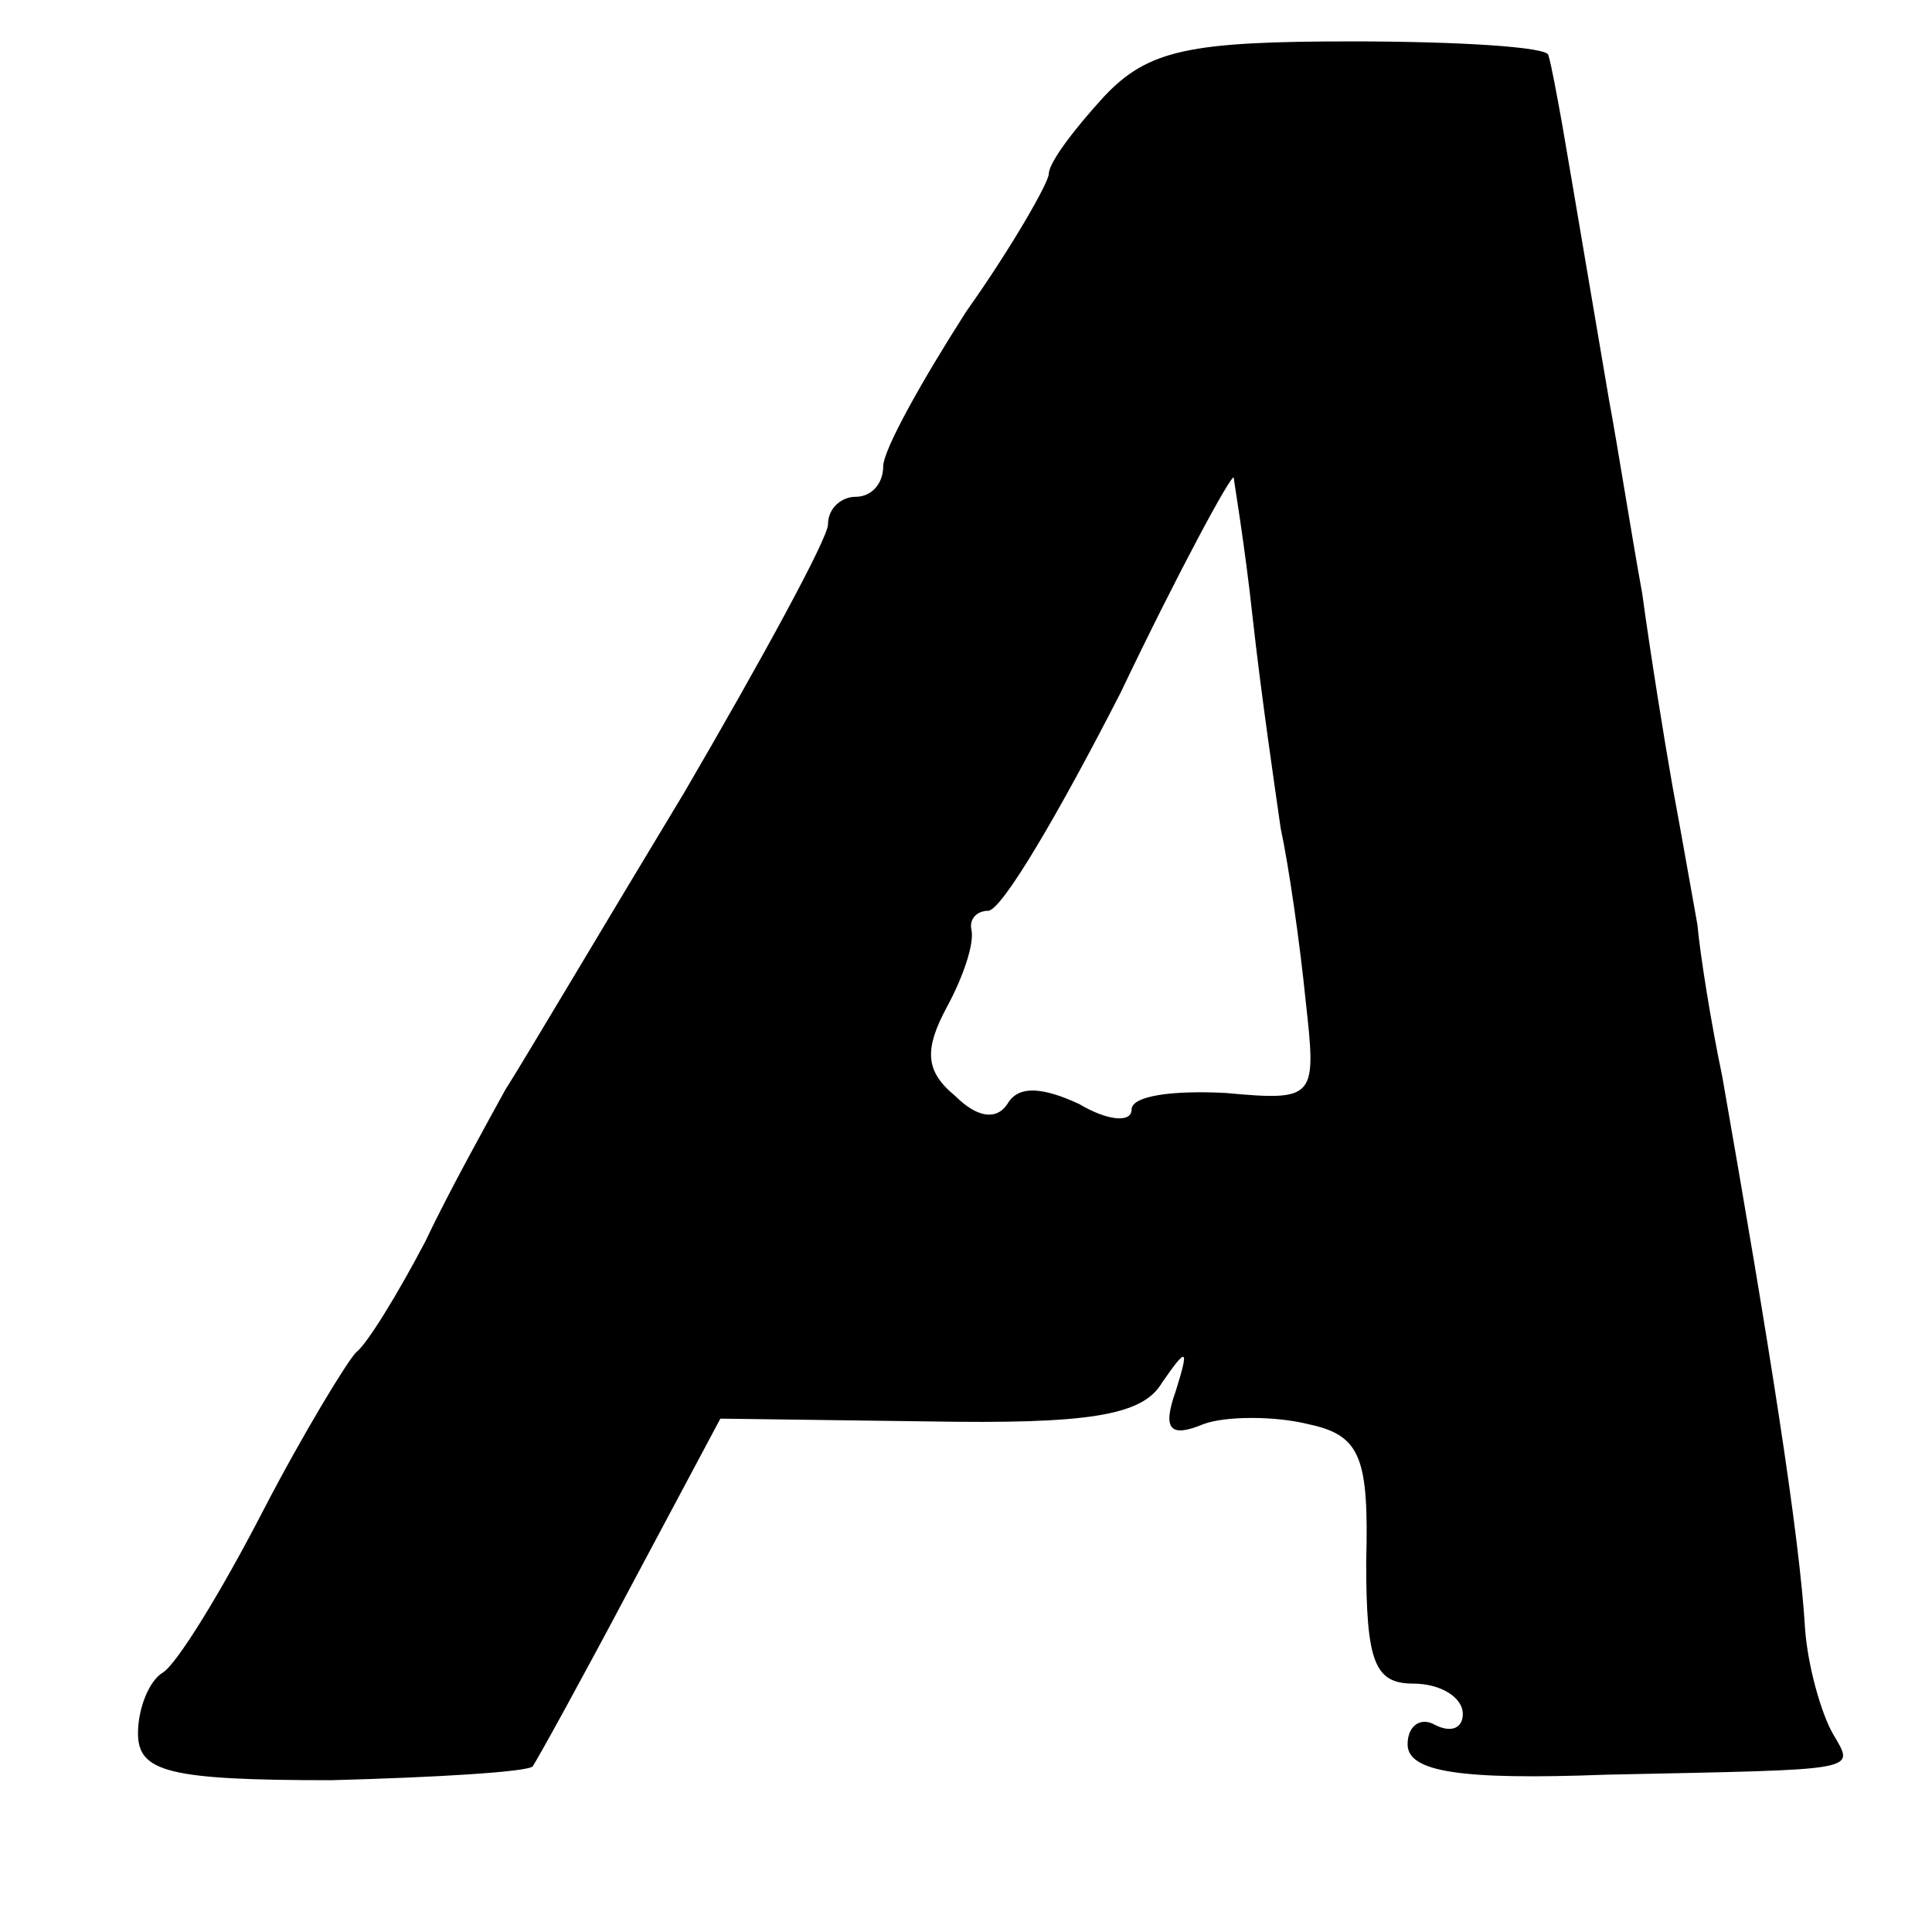
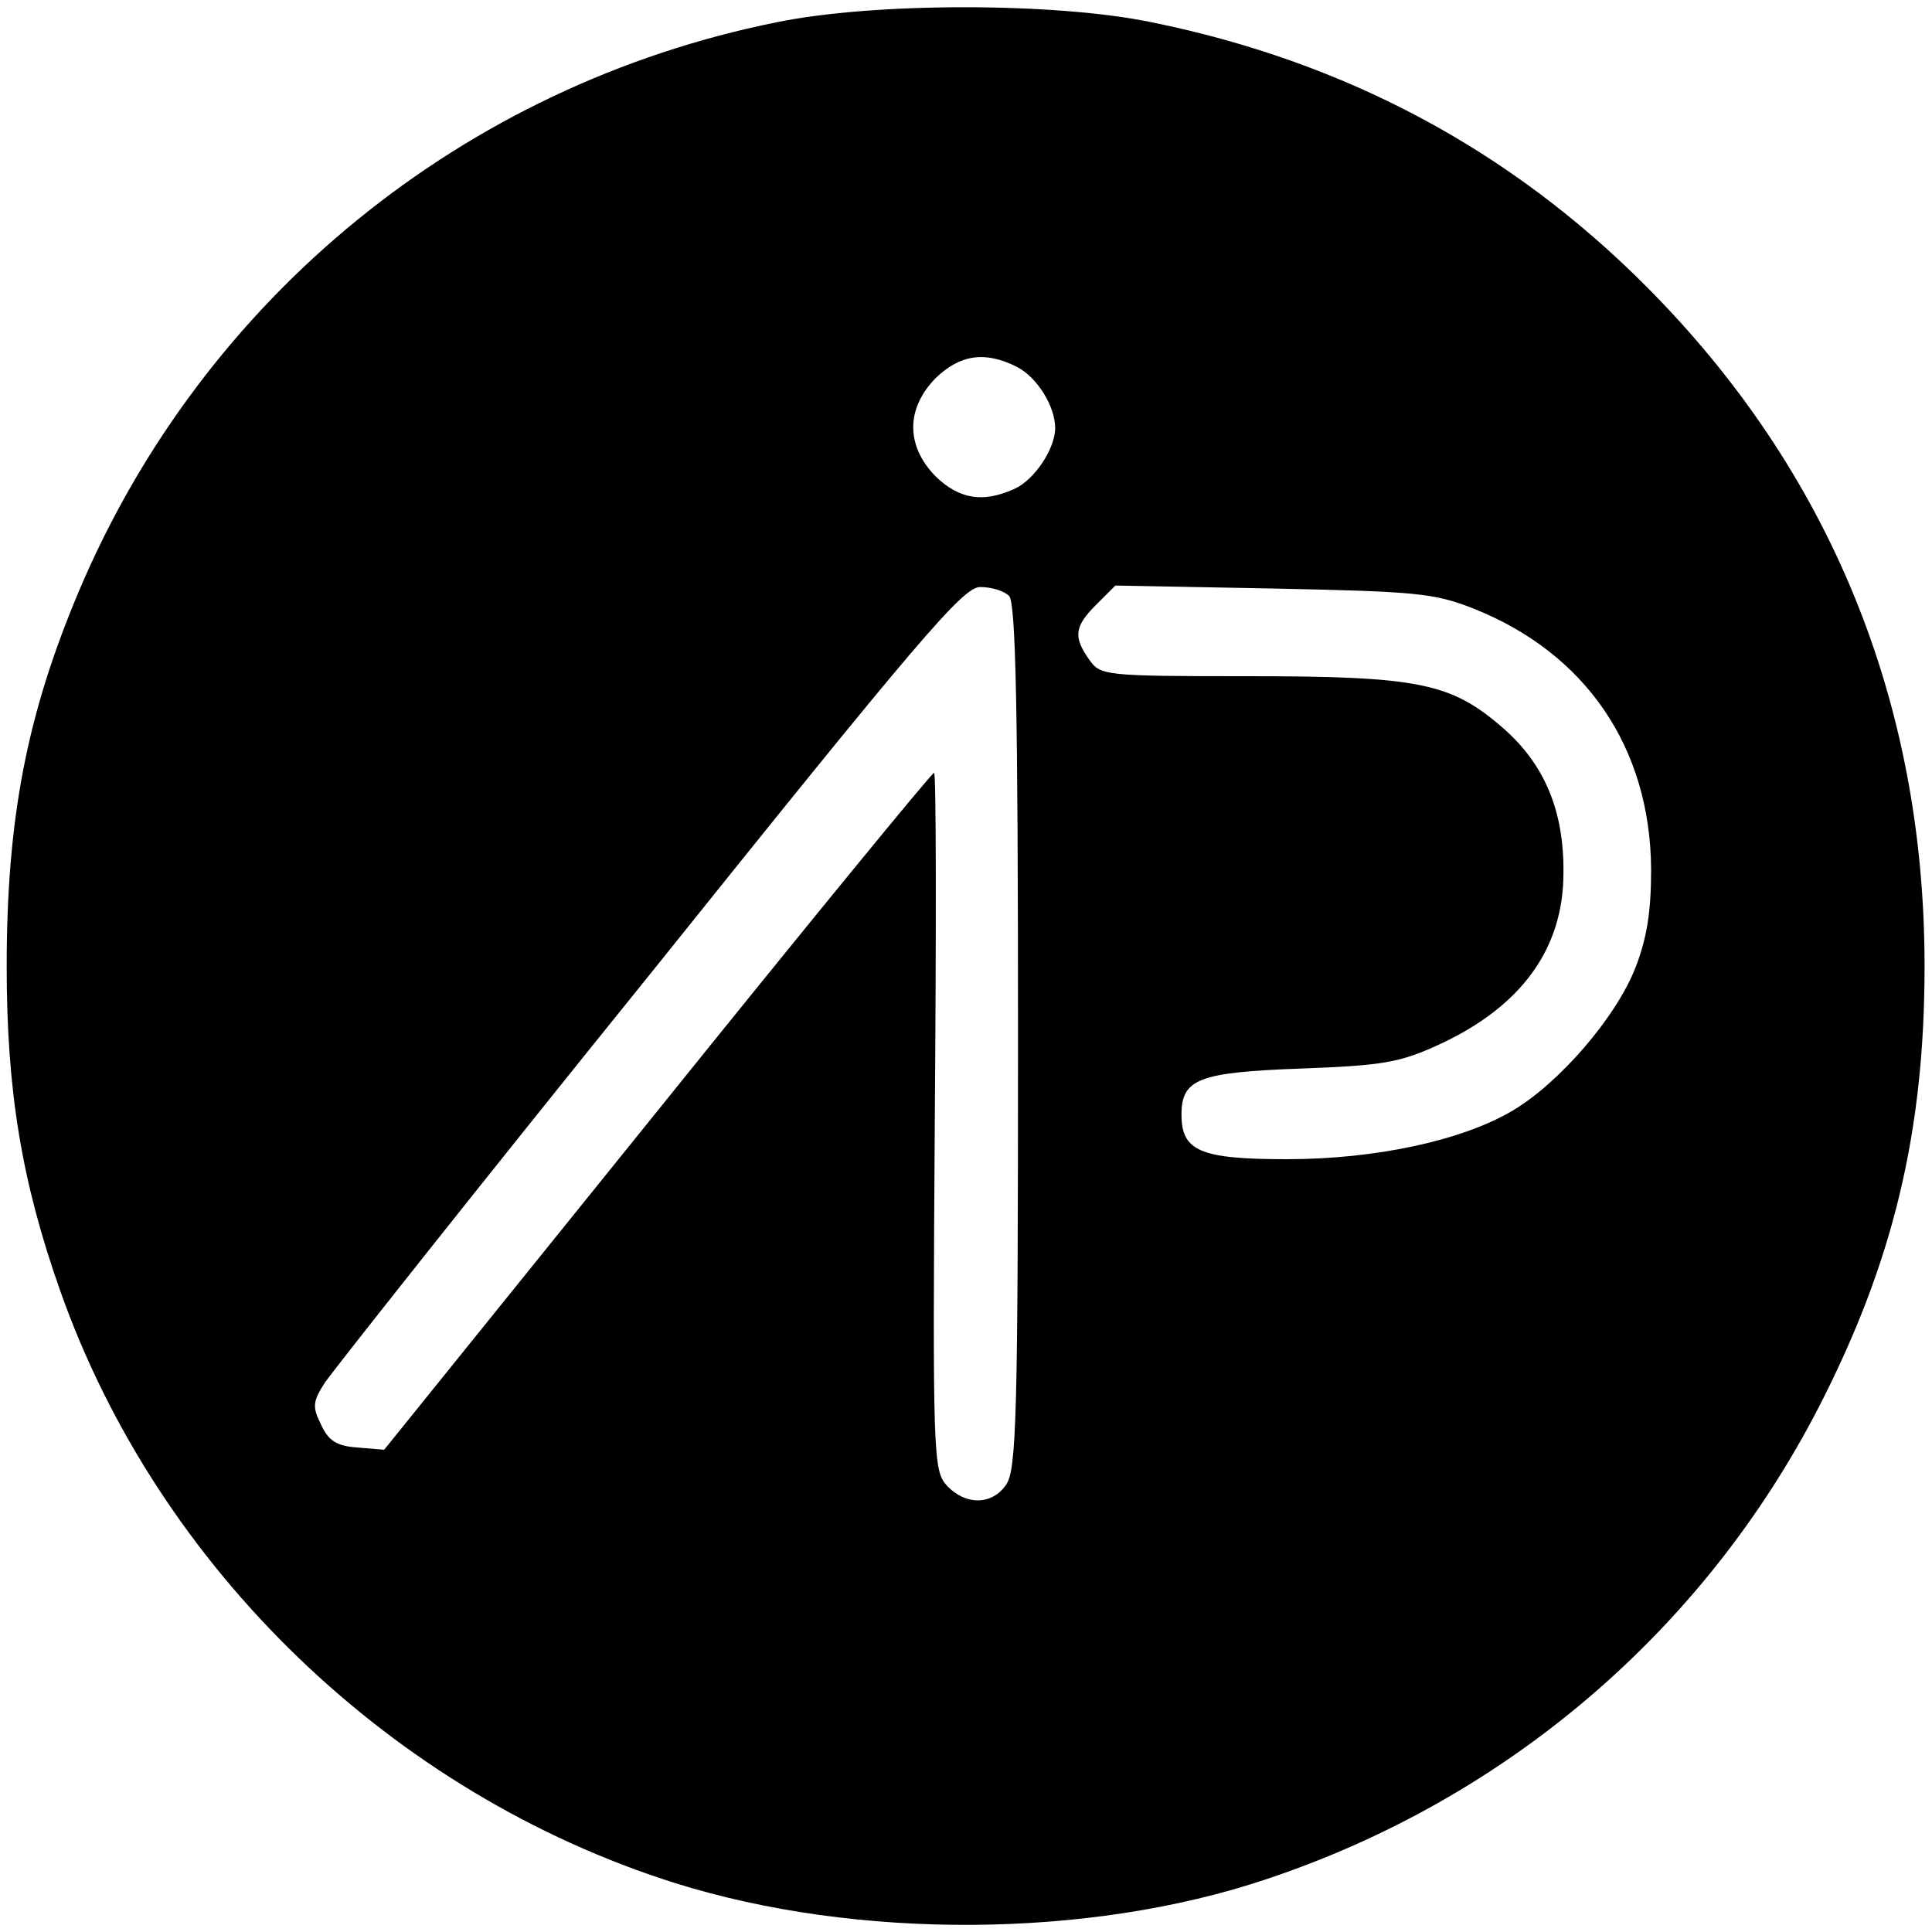
- <svg xmlns="http://www.w3.org/2000/svg" version="1.0" width="70pt" height="70pt" viewBox="0 0 70 70" preserveAspectRatio="xMidYMid meet">
-   <g transform="translate(0,70) scale(0.1,-0.1)" fill="#000000" stroke="none">
-     <path d="M400 665 c-11 -12 -20 -24 -20 -28 0 -3 -13 -26 -30 -50 -16 -25 -30 -50 -30 -56 0 -6 -4 -11 -10 -11 -5 0 -10 -4 -10 -10 0 -5 -24 -49 -52 -97 -29 -48 -58 -97 -65 -108 -6 -11 -20 -36 -29 -55 -10 -19 -21 -37 -25 -40 -3 -3 -19 -29 -34 -58 -15 -29 -31 -55 -36 -58 -5 -3 -9 -13 -9 -22 0 -14 11 -17 70 -17 38 1 71 3 73 5 2 3 18 32 36 66 l32 60 75 -1 c58 -1 78 2 85 14 9 13 10 13 5 -3 -5 -14 -2 -17 10 -12 8 3 26 3 38 0 19 -4 22 -12 21 -50 0 -36 3 -44 17 -44 10 0 18 -5 18 -11 0 -5 -4 -7 -10 -4 -5 3 -10 0 -10 -7 0 -10 19 -13 72 -11 94 2 90 1 82 15 -4 7 -9 24 -10 38 -2 34 -13 103 -30 200 -4 19 -8 44 -9 55 -2 11 -6 34 -9 50 -3 17 -8 48 -11 70 -4 22 -9 54 -12 70 -6 35 -12 71 -17 100 -2 11 -4 22 -5 25 0 3 -33 5 -71 5 -59 0 -74 -3 -90 -20z m54 -190 c3 -27 8 -61 10 -75 3 -14 7 -42 9 -62 4 -36 4 -37 -29 -34 -19 1 -34 -1 -34 -6 0 -5 -9 -4 -19 2 -13 6 -22 7 -26 0 -4 -6 -11 -5 -19 3 -11 9 -11 17 -3 32 6 11 10 23 9 28 -1 4 2 7 6 7 5 0 26 36 48 79 21 44 40 79 41 78 0 -1 4 -24 7 -52z" />
+ <svg xmlns="http://www.w3.org/2000/svg" version="1.0" width="260pt" height="260pt" viewBox="0 0 260 260" preserveAspectRatio="xMidYMid meet">
+   <g transform="translate(0,260) scale(0.1,-0.1)" fill="#000000" stroke="none">
+     <path d="M1045 2570 c-422 -85 -772 -371 -939 -766 -70 -166 -97 -306 -97 -505 0 -166 20 -289 72 -436 132 -374 447 -677 827 -797 245 -77 558 -75 796 5 324 108 589 335 744 636 100 195 142 370 142 593 0 355 -127 666 -374 914 -183 184 -405 303 -666 356 -130 27 -374 27 -505 0z m324 -464 c27 -14 51 -53 51 -82 0 -28 -28 -70 -55 -82 -42 -19 -74 -14 -106 17 -40 41 -40 91 0 132 33 32 67 37 110 15z m-11 -308 c9 -9 12 -154 12 -593 0 -509 -2 -583 -16 -603 -19 -28 -55 -28 -80 -1 -18 20 -19 41 -16 490 2 258 2 469 -1 469 -3 0 -171 -205 -373 -456 l-367 -455 -36 3 c-28 2 -39 9 -49 31 -12 24 -11 31 5 56 10 15 206 263 437 549 364 454 422 522 445 522 15 0 32 -5 39 -12z m625 -17 c151 -60 238 -187 239 -351 0 -54 -5 -91 -21 -132 -26 -67 -103 -156 -166 -193 -68 -40 -184 -65 -303 -65 -117 0 -142 11 -142 60 0 48 23 57 161 62 109 4 133 8 185 32 111 51 168 129 168 231 1 83 -25 146 -81 195 -70 61 -113 70 -344 70 -193 0 -198 1 -213 22 -22 31 -20 45 9 74 l26 26 212 -4 c192 -4 217 -6 270 -27z" />
  </g>
</svg>
